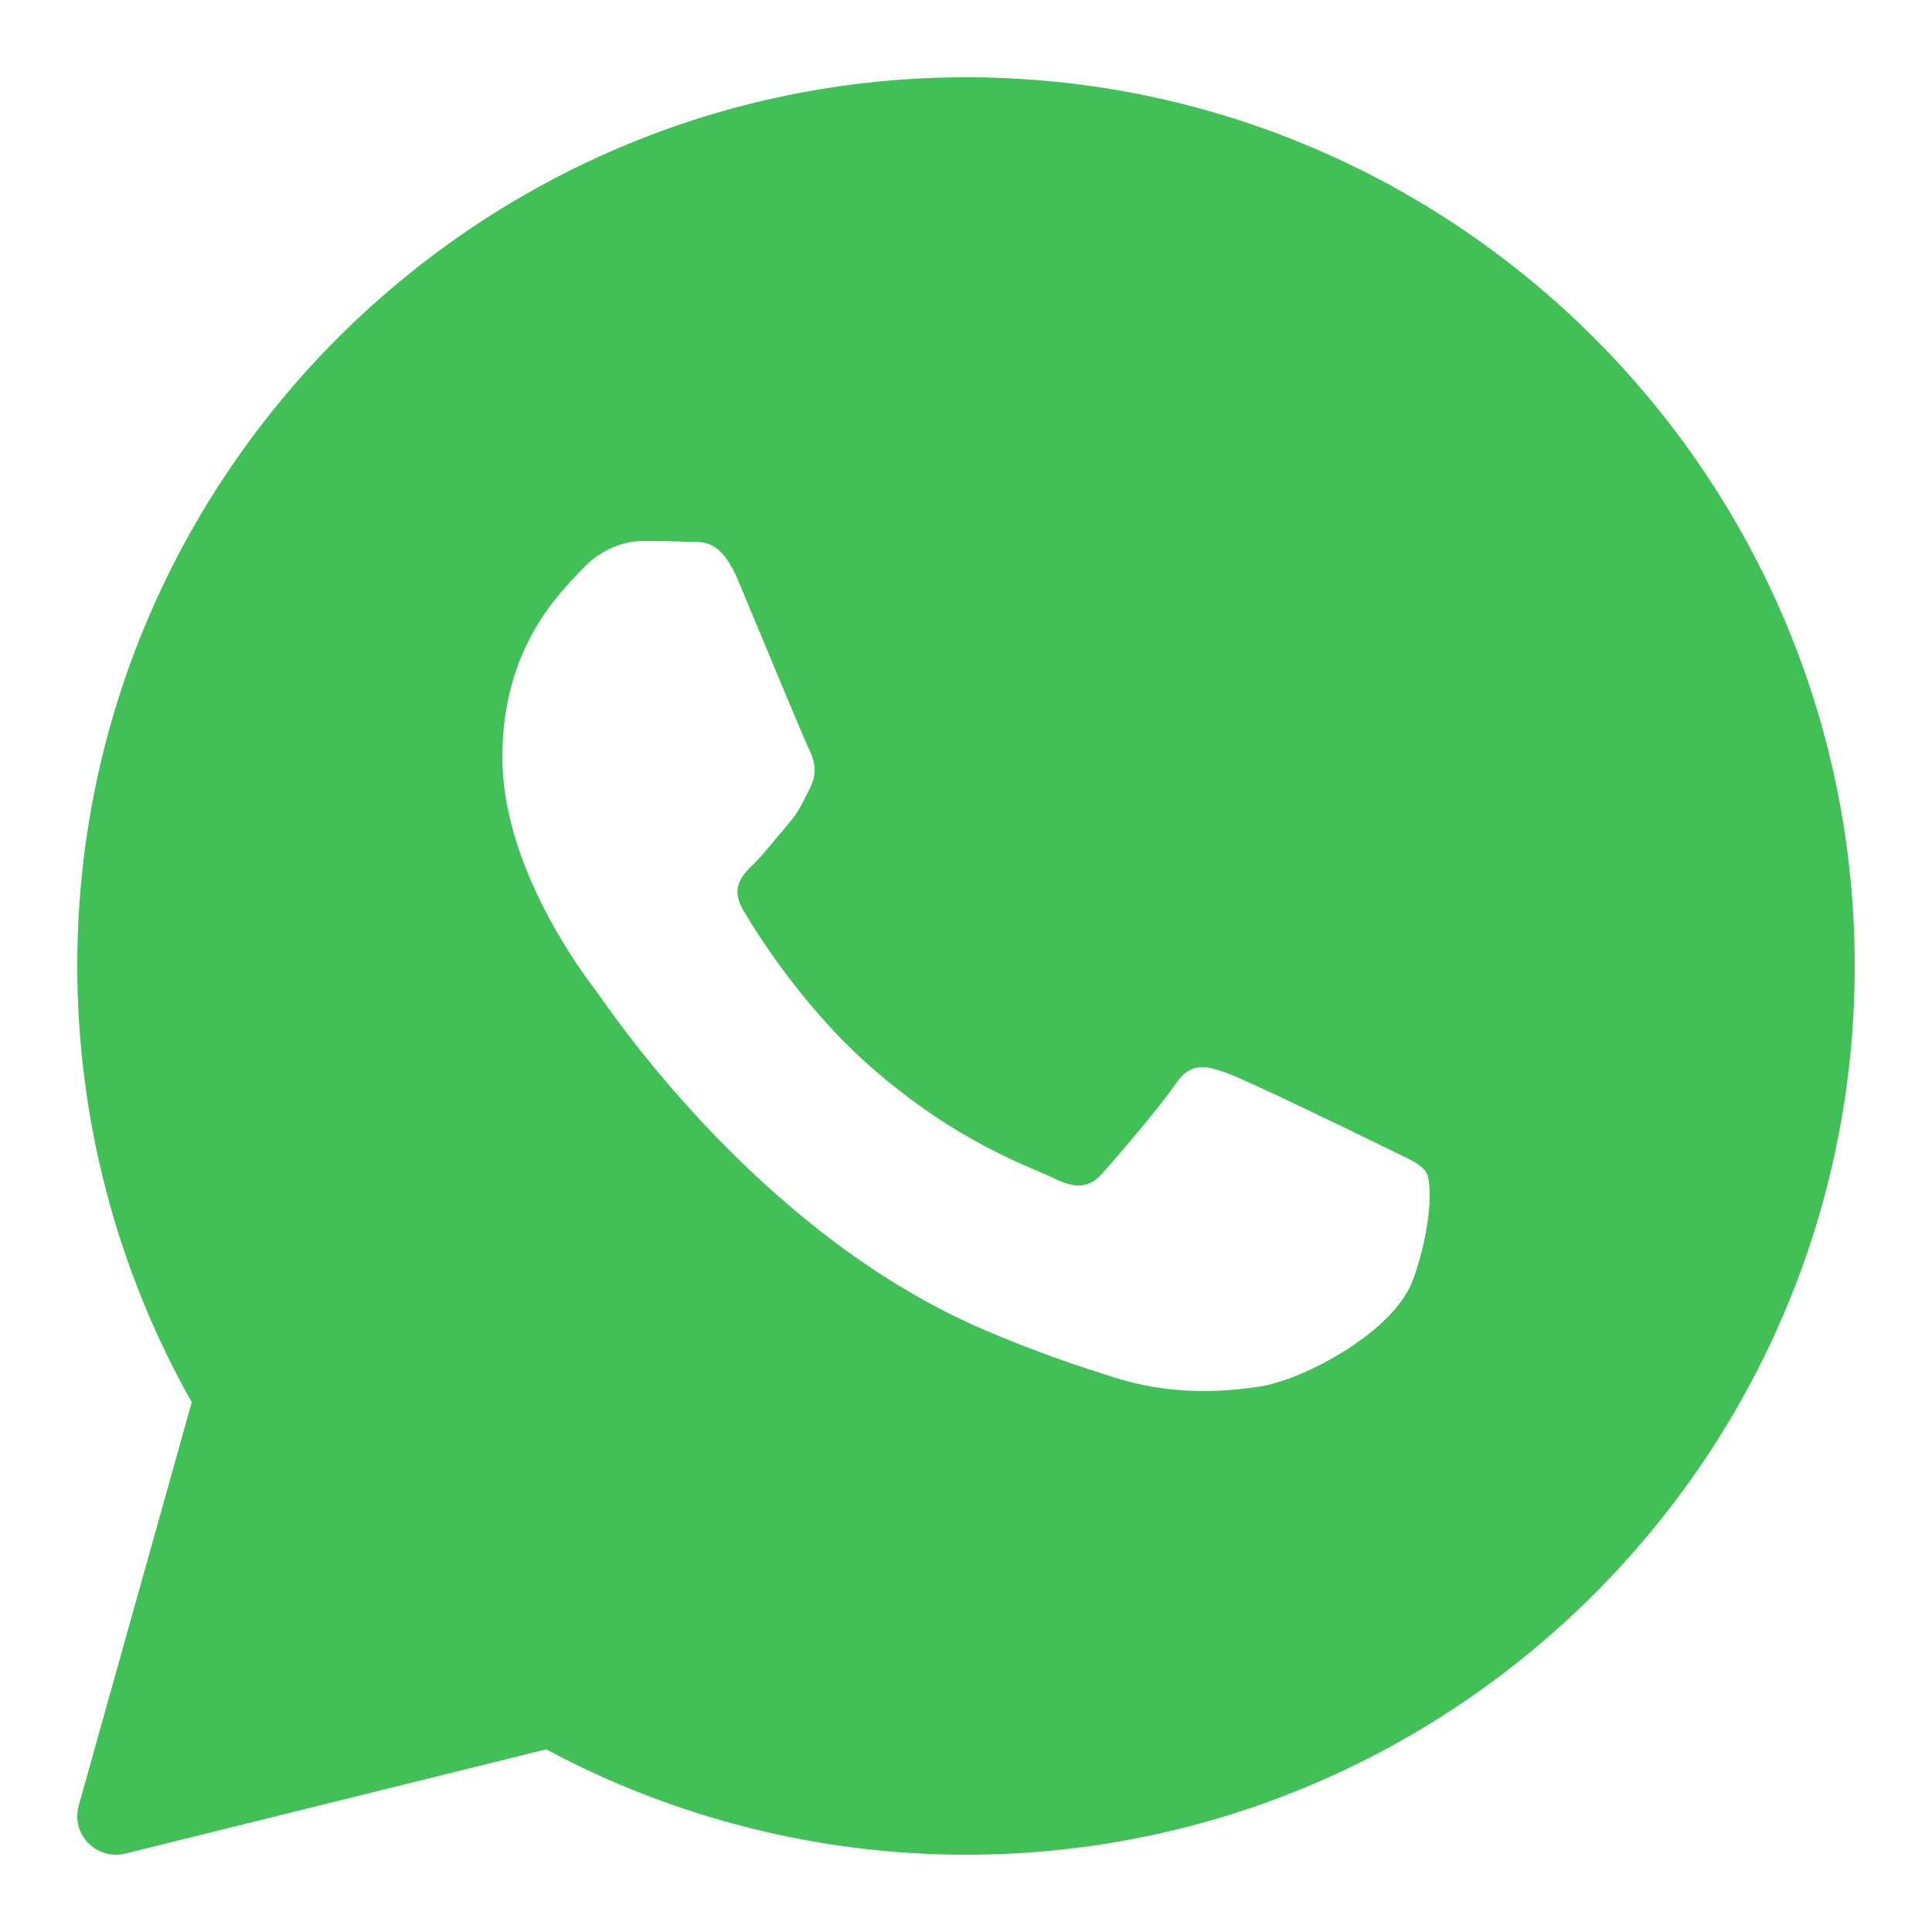
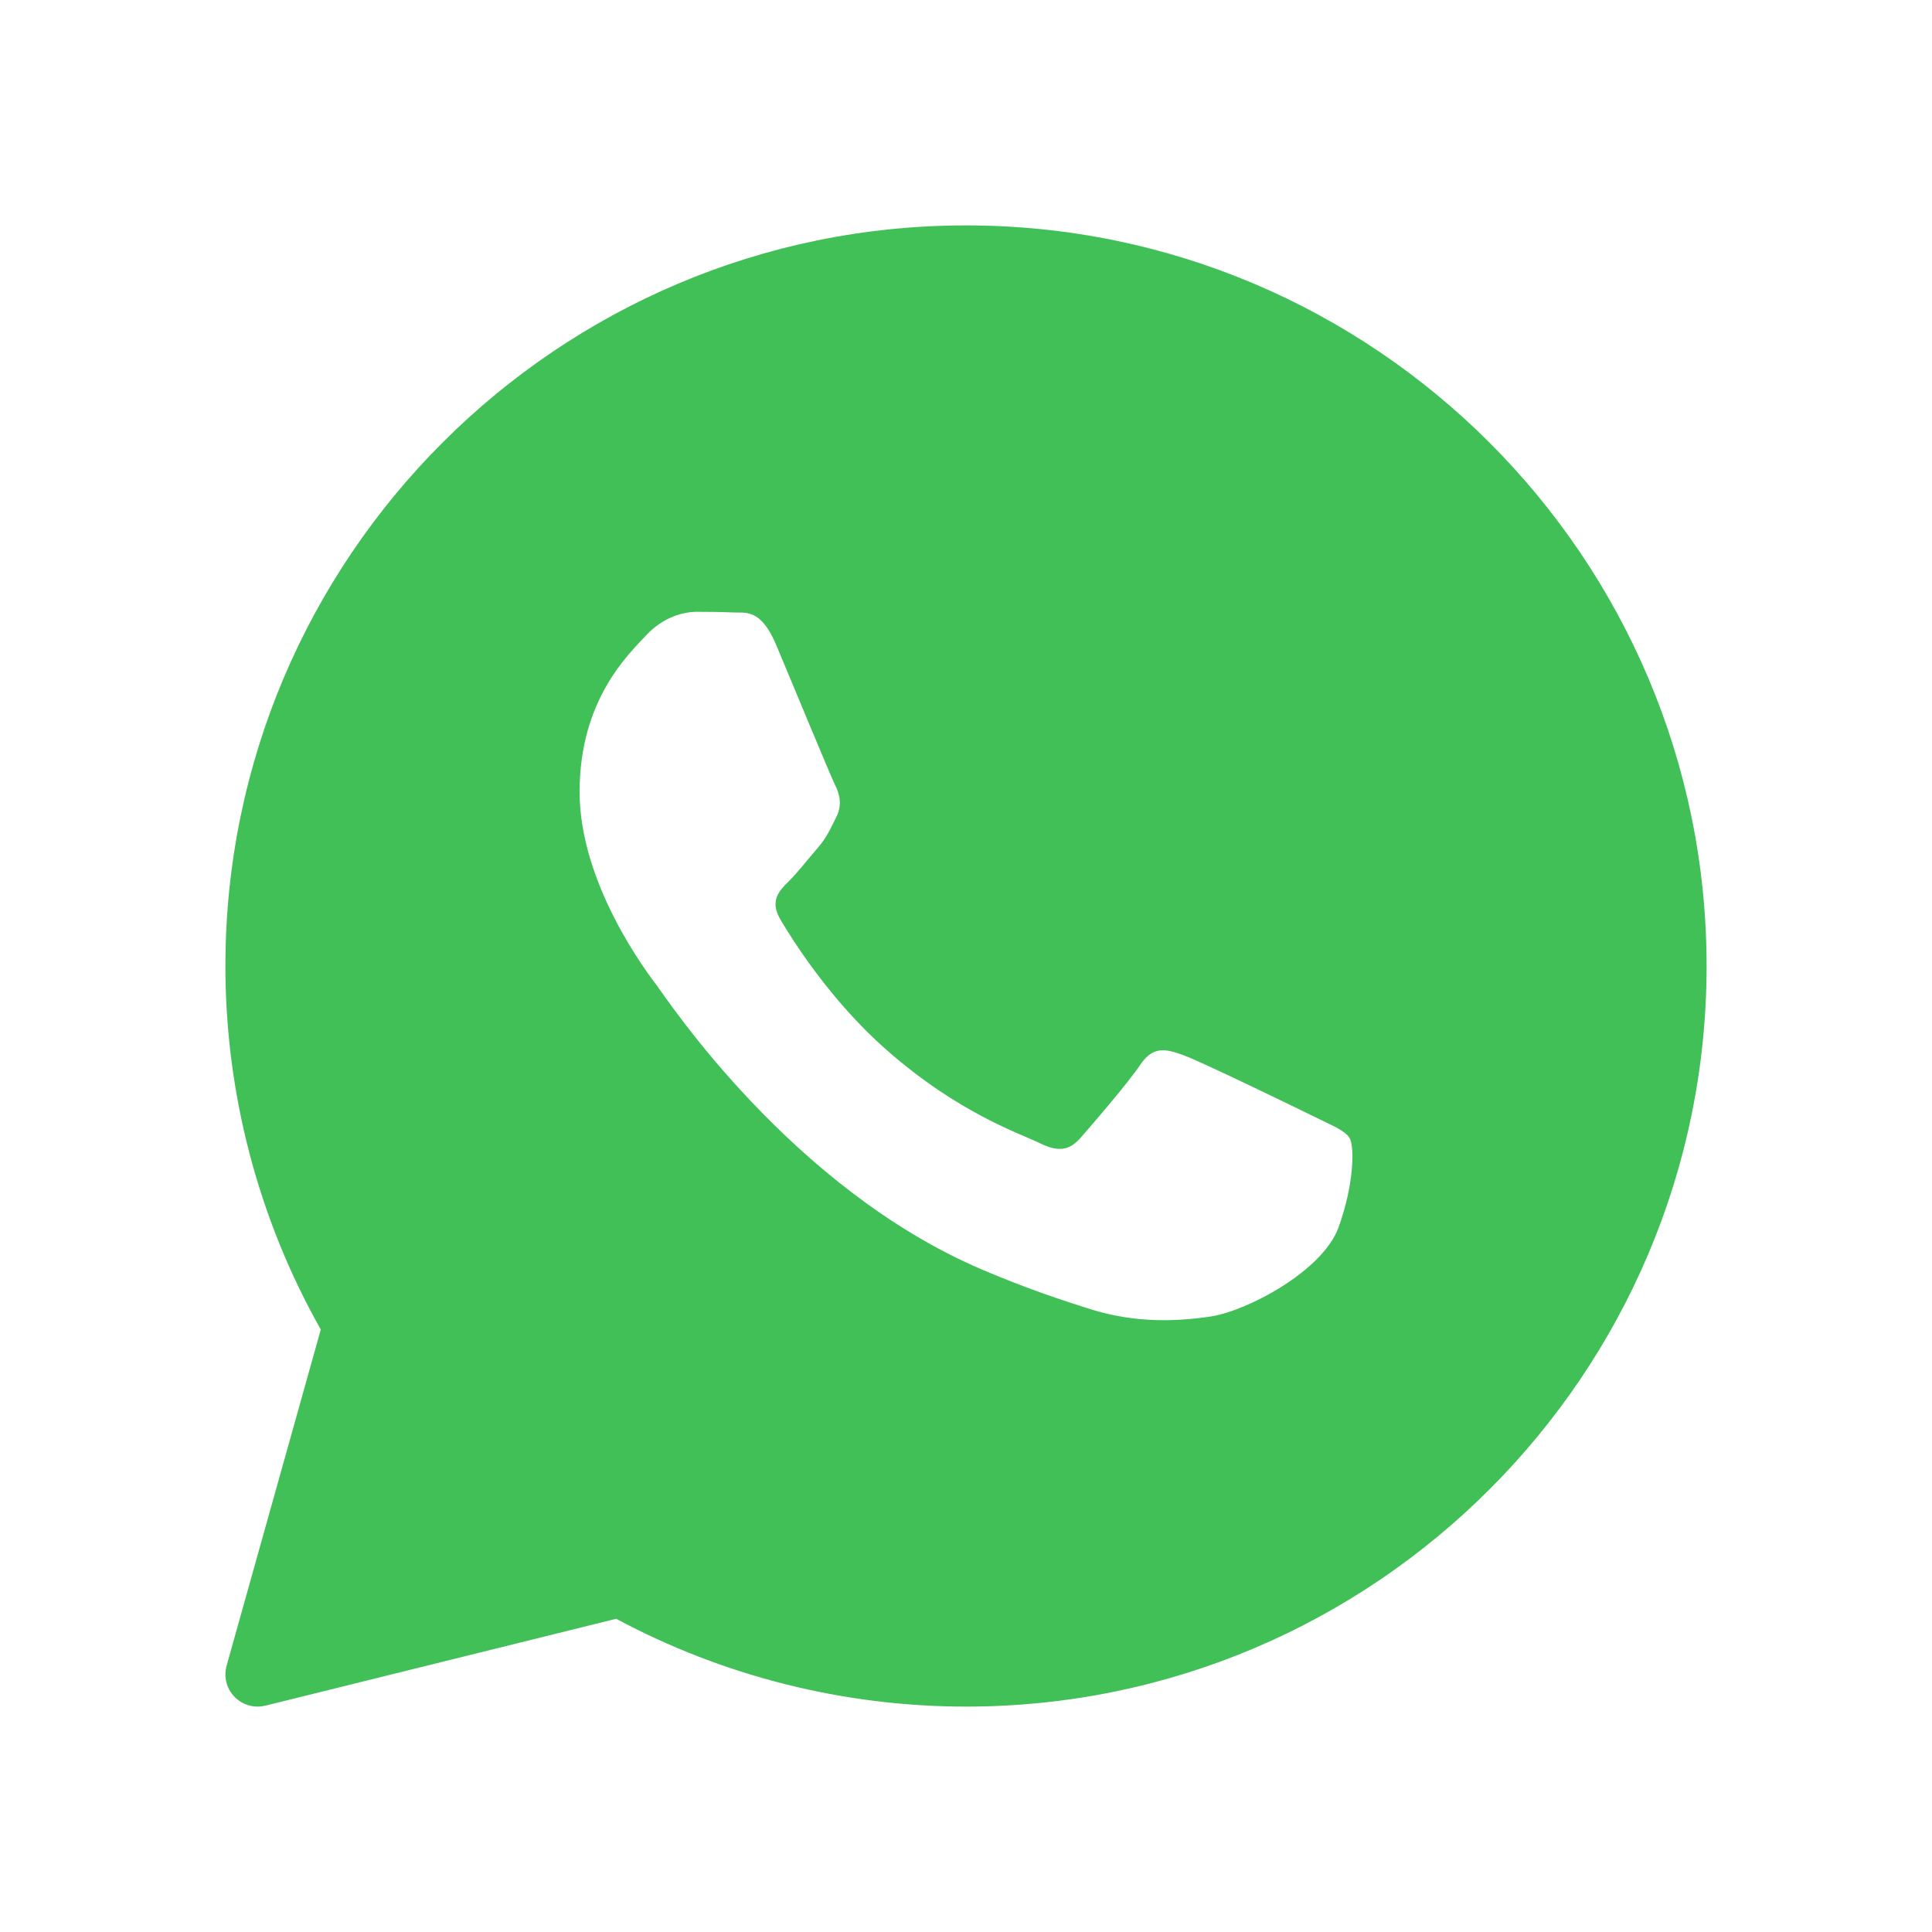
- <svg xmlns="http://www.w3.org/2000/svg" fill="#40C057" viewBox="0 0 50 50" width="50px" height="50px">
-   <path d="M25,2C12.318,2,2,12.318,2,25c0,3.96,1.023,7.854,2.963,11.29L2.037,46.73c-0.096,0.343-0.003,0.711,0.245,0.966 C2.473,47.893,2.733,48,3,48c0.08,0,0.161-0.01,0.24-0.029l10.896-2.699C17.463,47.058,21.21,48,25,48c12.682,0,23-10.318,23-23 S37.682,2,25,2z M36.57,33.116c-0.492,1.362-2.852,2.605-3.986,2.772c-1.018,0.149-2.306,0.213-3.72-0.231 c-0.857-0.27-1.957-0.628-3.366-1.229c-5.923-2.526-9.791-8.415-10.087-8.804C15.116,25.235,13,22.463,13,19.594 s1.525-4.28,2.067-4.864c0.542-0.584,1.181-0.73,1.575-0.73s0.787,0.005,1.132,0.021c0.363,0.018,0.85-0.137,1.329,1.001 c0.492,1.168,1.673,4.037,1.819,4.33c0.148,0.292,0.246,0.633,0.05,1.022c-0.196,0.389-0.294,0.632-0.59,0.973 s-0.62,0.76-0.886,1.022c-0.296,0.291-0.603,0.606-0.259,1.19c0.344,0.584,1.529,2.493,3.285,4.039 c2.255,1.986,4.158,2.602,4.748,2.894c0.59,0.292,0.935,0.243,1.279-0.146c0.344-0.39,1.476-1.703,1.869-2.286 s0.787-0.487,1.329-0.292c0.542,0.194,3.445,1.604,4.035,1.896c0.59,0.292,0.984,0.438,1.132,0.681 C37.062,30.587,37.062,31.755,36.57,33.116z" />
+ <svg xmlns="http://www.w3.org/2000/svg" width="48" height="48" viewBox="0 0 48 48" fill="none">
+   <path d="M24 5.6C13.854 5.6 5.6 13.854 5.6 24C5.6 27.168 6.418 30.283 7.97 33.032L5.63 41.384C5.553 41.658 5.627 41.953 5.826 42.157C5.978 42.314 6.186 42.4 6.4 42.4C6.464 42.4 6.529 42.392 6.592 42.377L15.309 40.218C17.97 41.646 20.968 42.4 24 42.4C34.146 42.4 42.4 34.146 42.4 24C42.4 13.854 34.146 5.6 24 5.6ZM33.256 30.493C32.862 31.582 30.974 32.577 30.067 32.71C29.253 32.83 28.222 32.881 27.091 32.526C26.406 32.31 25.526 32.023 24.398 31.542C19.66 29.522 16.566 24.81 16.329 24.499C16.093 24.188 14.4 21.97 14.4 19.675C14.4 17.38 15.62 16.251 16.054 15.784C16.487 15.317 16.998 15.2 17.314 15.2C17.629 15.2 17.943 15.204 18.219 15.217C18.51 15.231 18.899 15.107 19.282 16.018C19.676 16.952 20.621 19.247 20.738 19.482C20.856 19.715 20.934 19.988 20.778 20.299C20.621 20.61 20.542 20.805 20.306 21.078C20.069 21.35 19.81 21.686 19.597 21.895C19.36 22.128 19.114 22.38 19.39 22.847C19.665 23.314 20.613 24.842 22.018 26.078C23.822 27.667 25.344 28.16 25.816 28.394C26.288 28.627 26.564 28.588 26.839 28.277C27.114 27.965 28.02 26.914 28.334 26.448C28.649 25.982 28.964 26.058 29.398 26.214C29.831 26.37 32.154 27.498 32.626 27.731C33.098 27.965 33.413 28.082 33.531 28.276C33.65 28.47 33.65 29.404 33.256 30.493Z" fill="#40C057" />
</svg>
